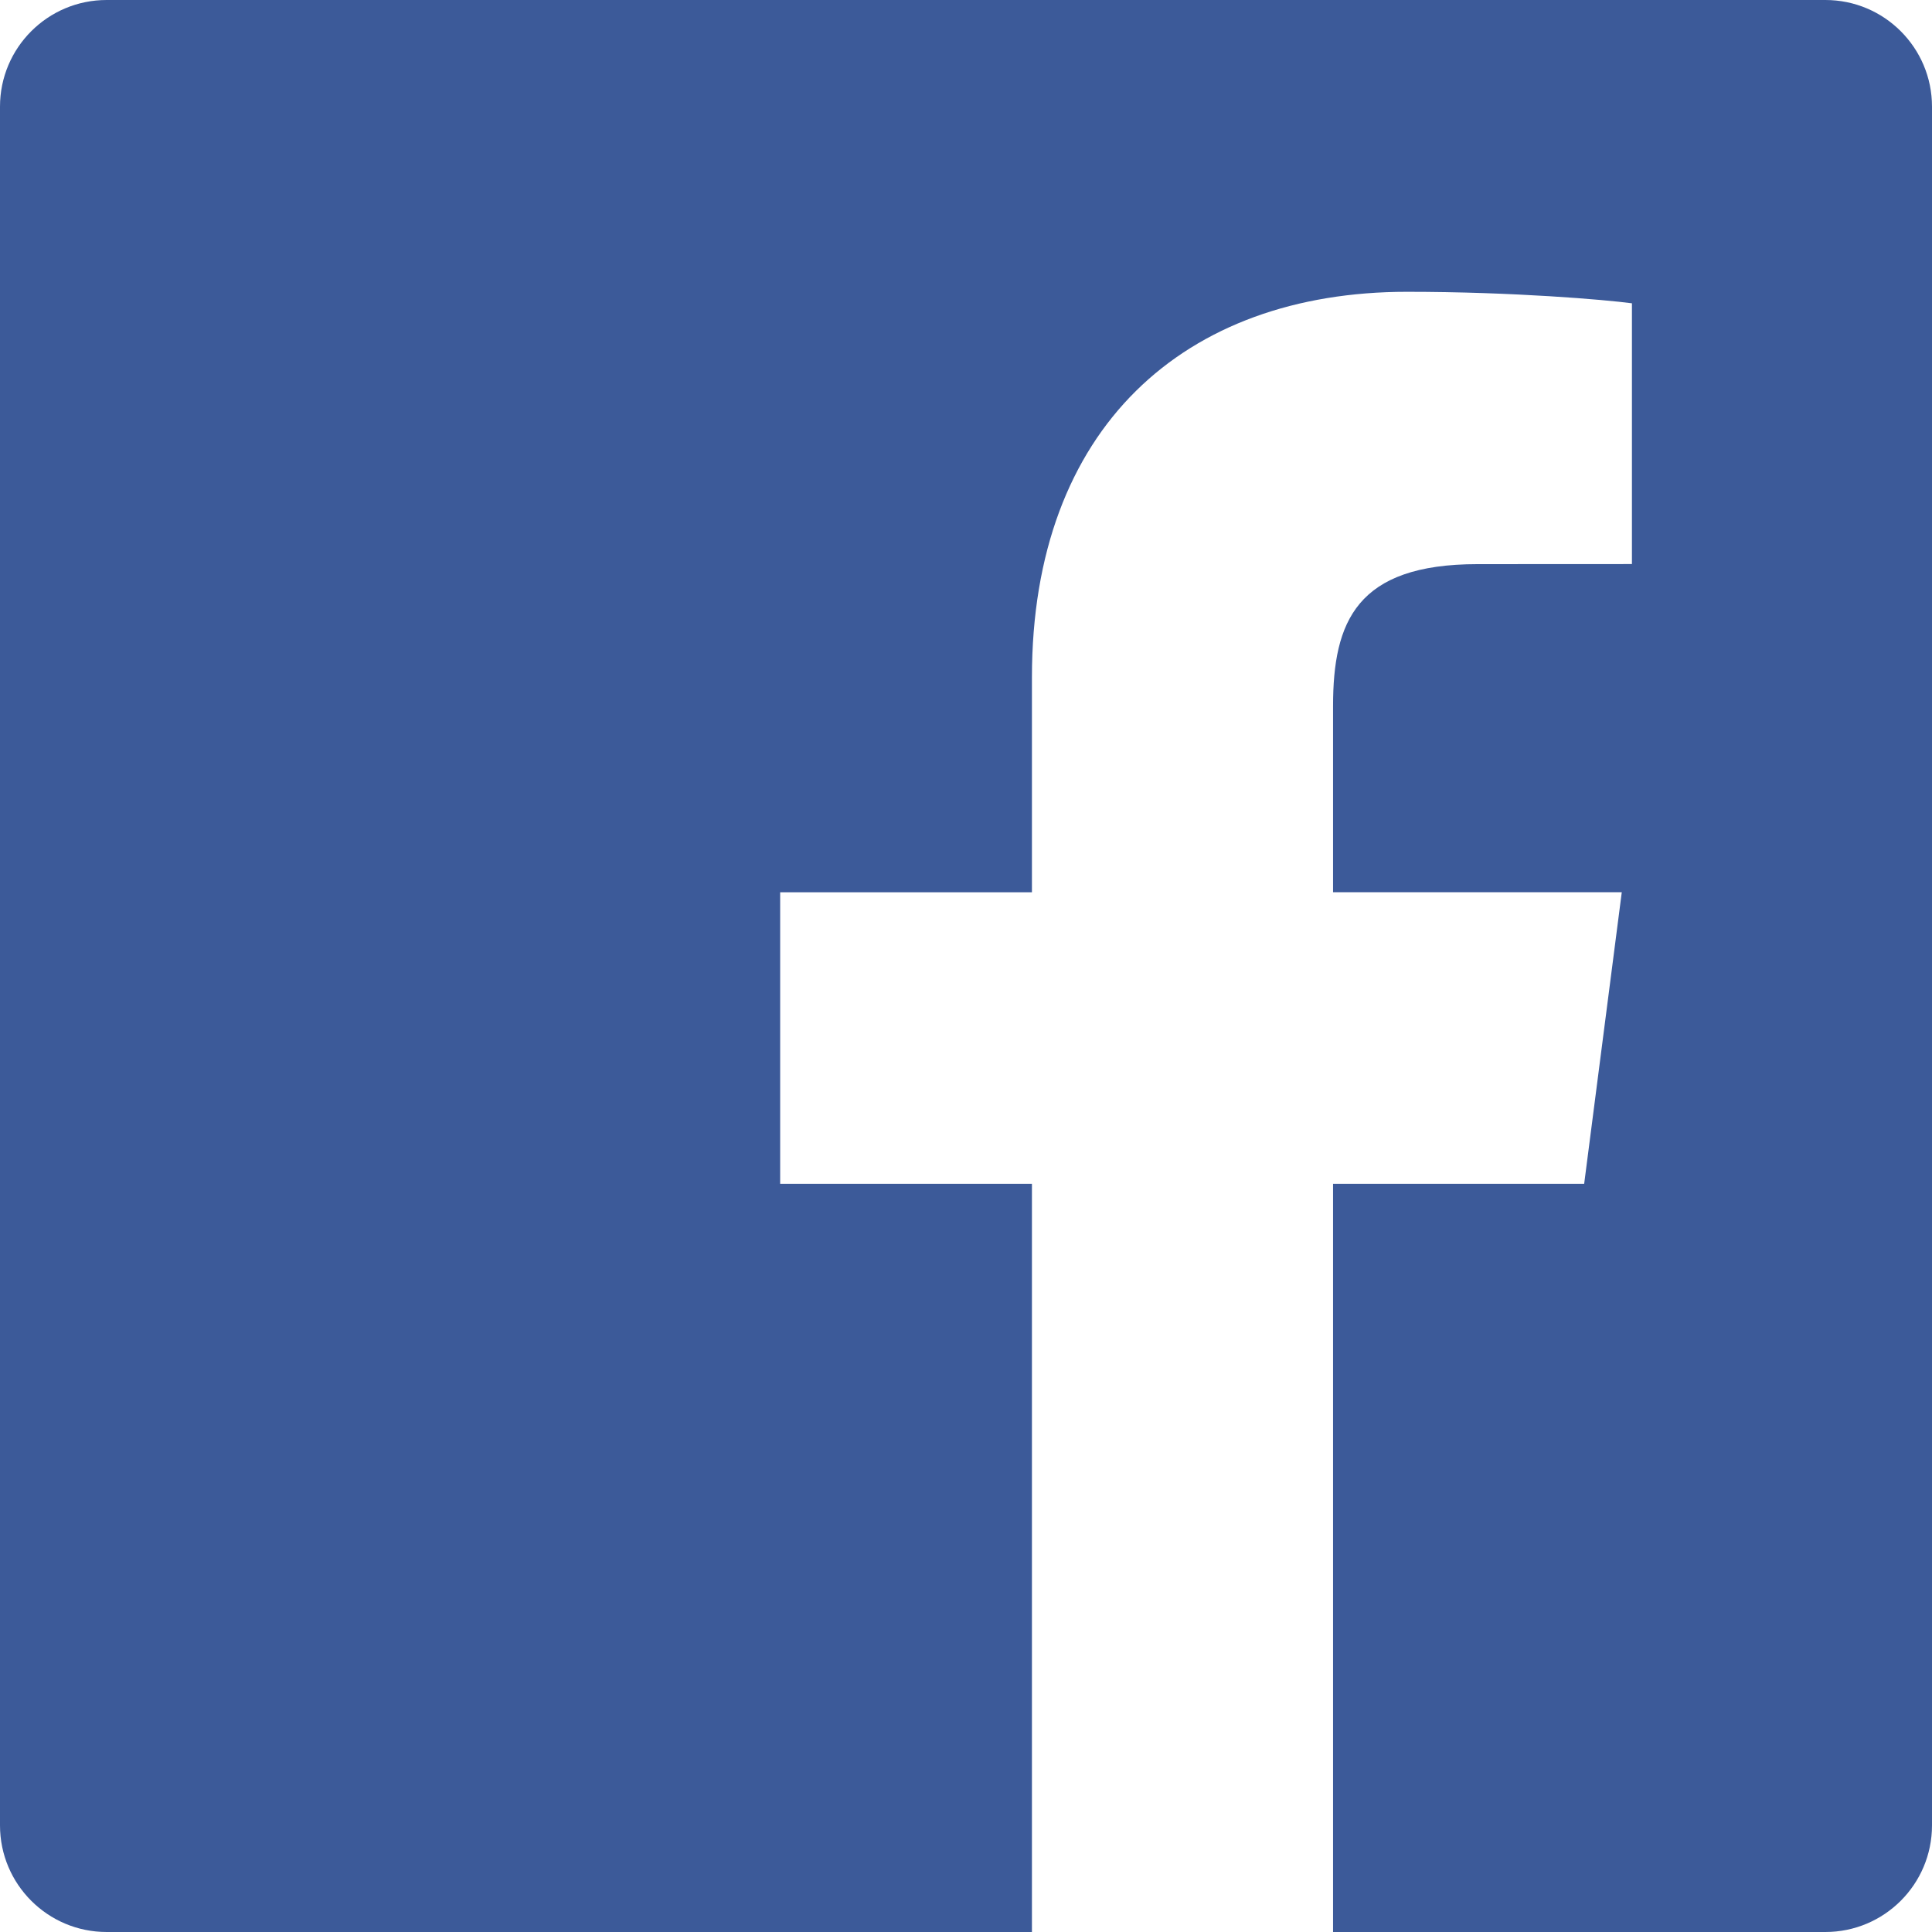
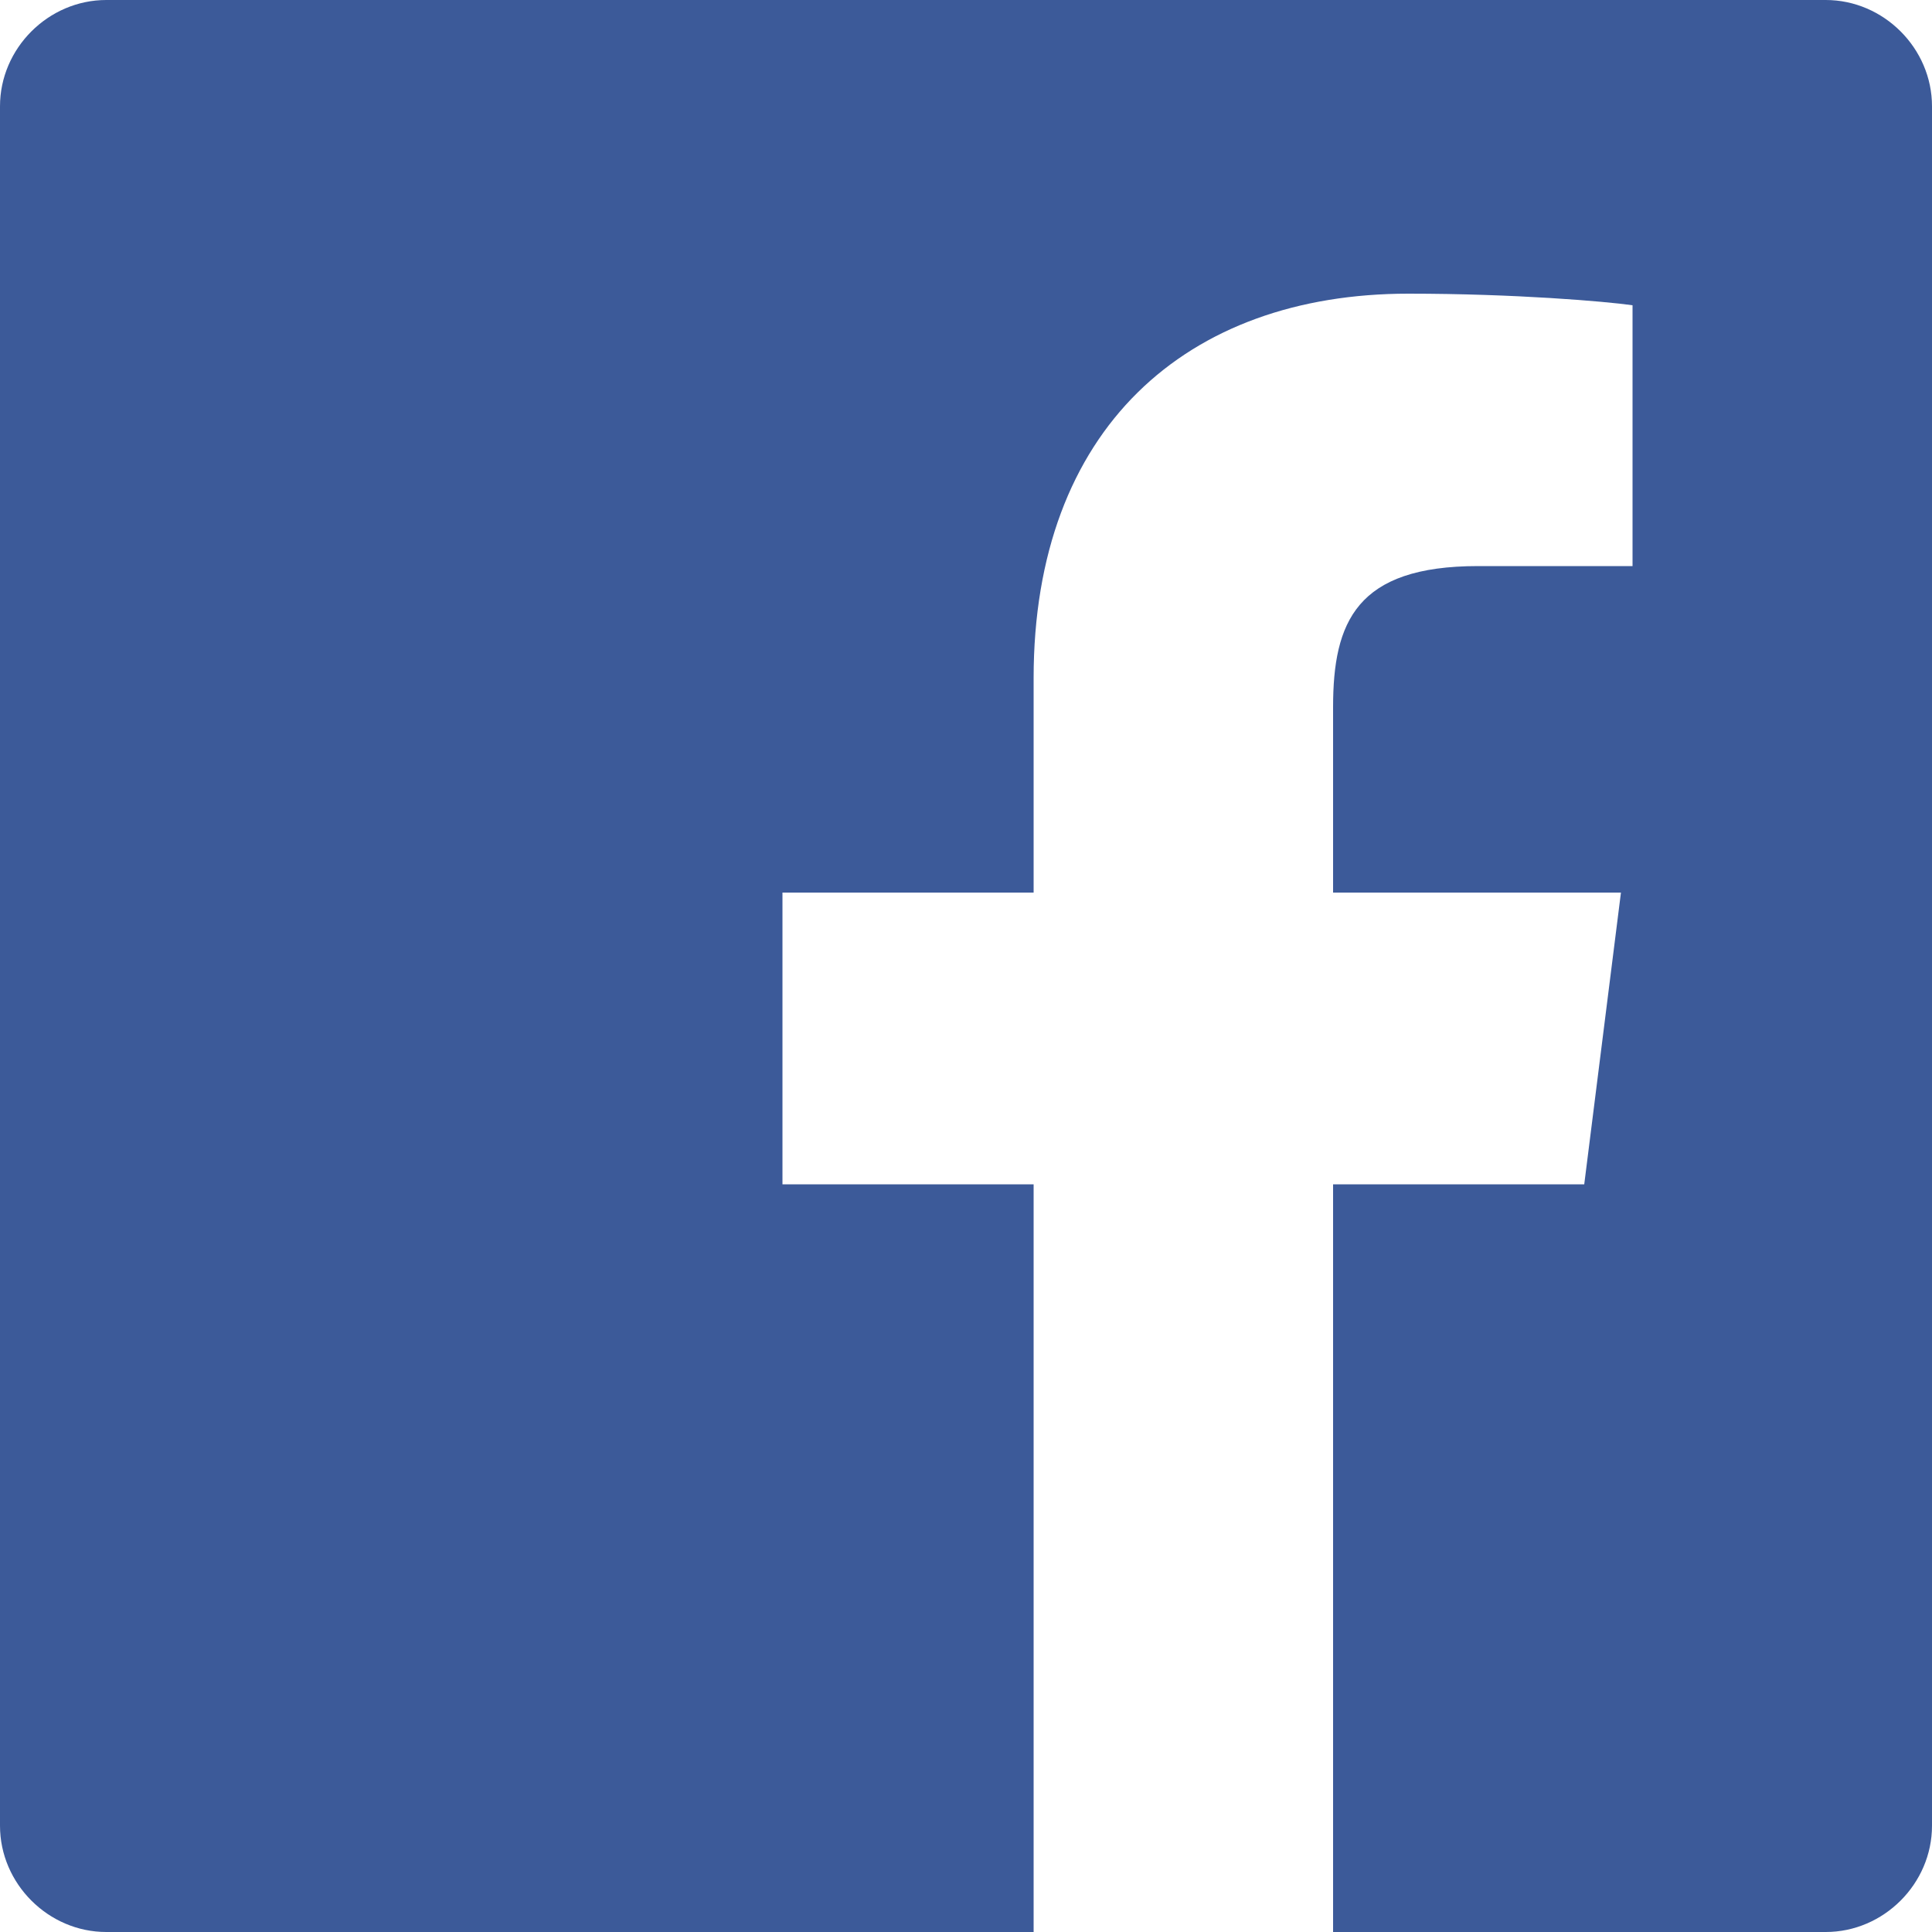
- <svg xmlns="http://www.w3.org/2000/svg" viewBox="0 0 257.719 257.717">
-   <path fill="#3c5a99" d="M14.224,257.719c-7.856,0 -14.224,-6.368 -14.224,-14.224l0,-229.271c0,-7.856 6.368,-14.224 14.224,-14.224l229.271,0c7.856,0 14.224,6.368 14.224,14.224l0,229.271c0,7.856 -6.368,14.224 -14.224,14.224l-65.673,0l0,-99.803l33.498,0l5.016,-38.895l-38.514,0l0,-24.833c0,-11.26 3.126,-18.935 19.274,-18.935l20.596,-0.01l0,-34.785c-3.562,-0.474 -15.788,-1.533 -30.012,-1.533c-29.695,0 -50.025,18.126 -50.025,51.413l0,28.684l-33.585,0l0,38.894l33.585,0l0,99.803l40.166,0z" />
+ <svg xmlns="http://www.w3.org/2000/svg" viewBox="0 0 1000 1000">
+   <path fill="#3c5a99" d="M55,1000c-30,0 -55,-25 -55,-55l0,-890c0,-30 25,-55 55,-55l890,0c30,0 55,25 55,55l0,890c0,30 -25,55 -55,55l-255,0l0,-387l130,0l19,-151l-149,0l0,-96c0,-44 12,-73 75,-73l80,0l0,-135c-14,-2 -61,-6 -116,-6c-115,0 -194,70 -194,199l0,111l-130,0l0,151l130,0l0,387l156,0z" />
</svg>
